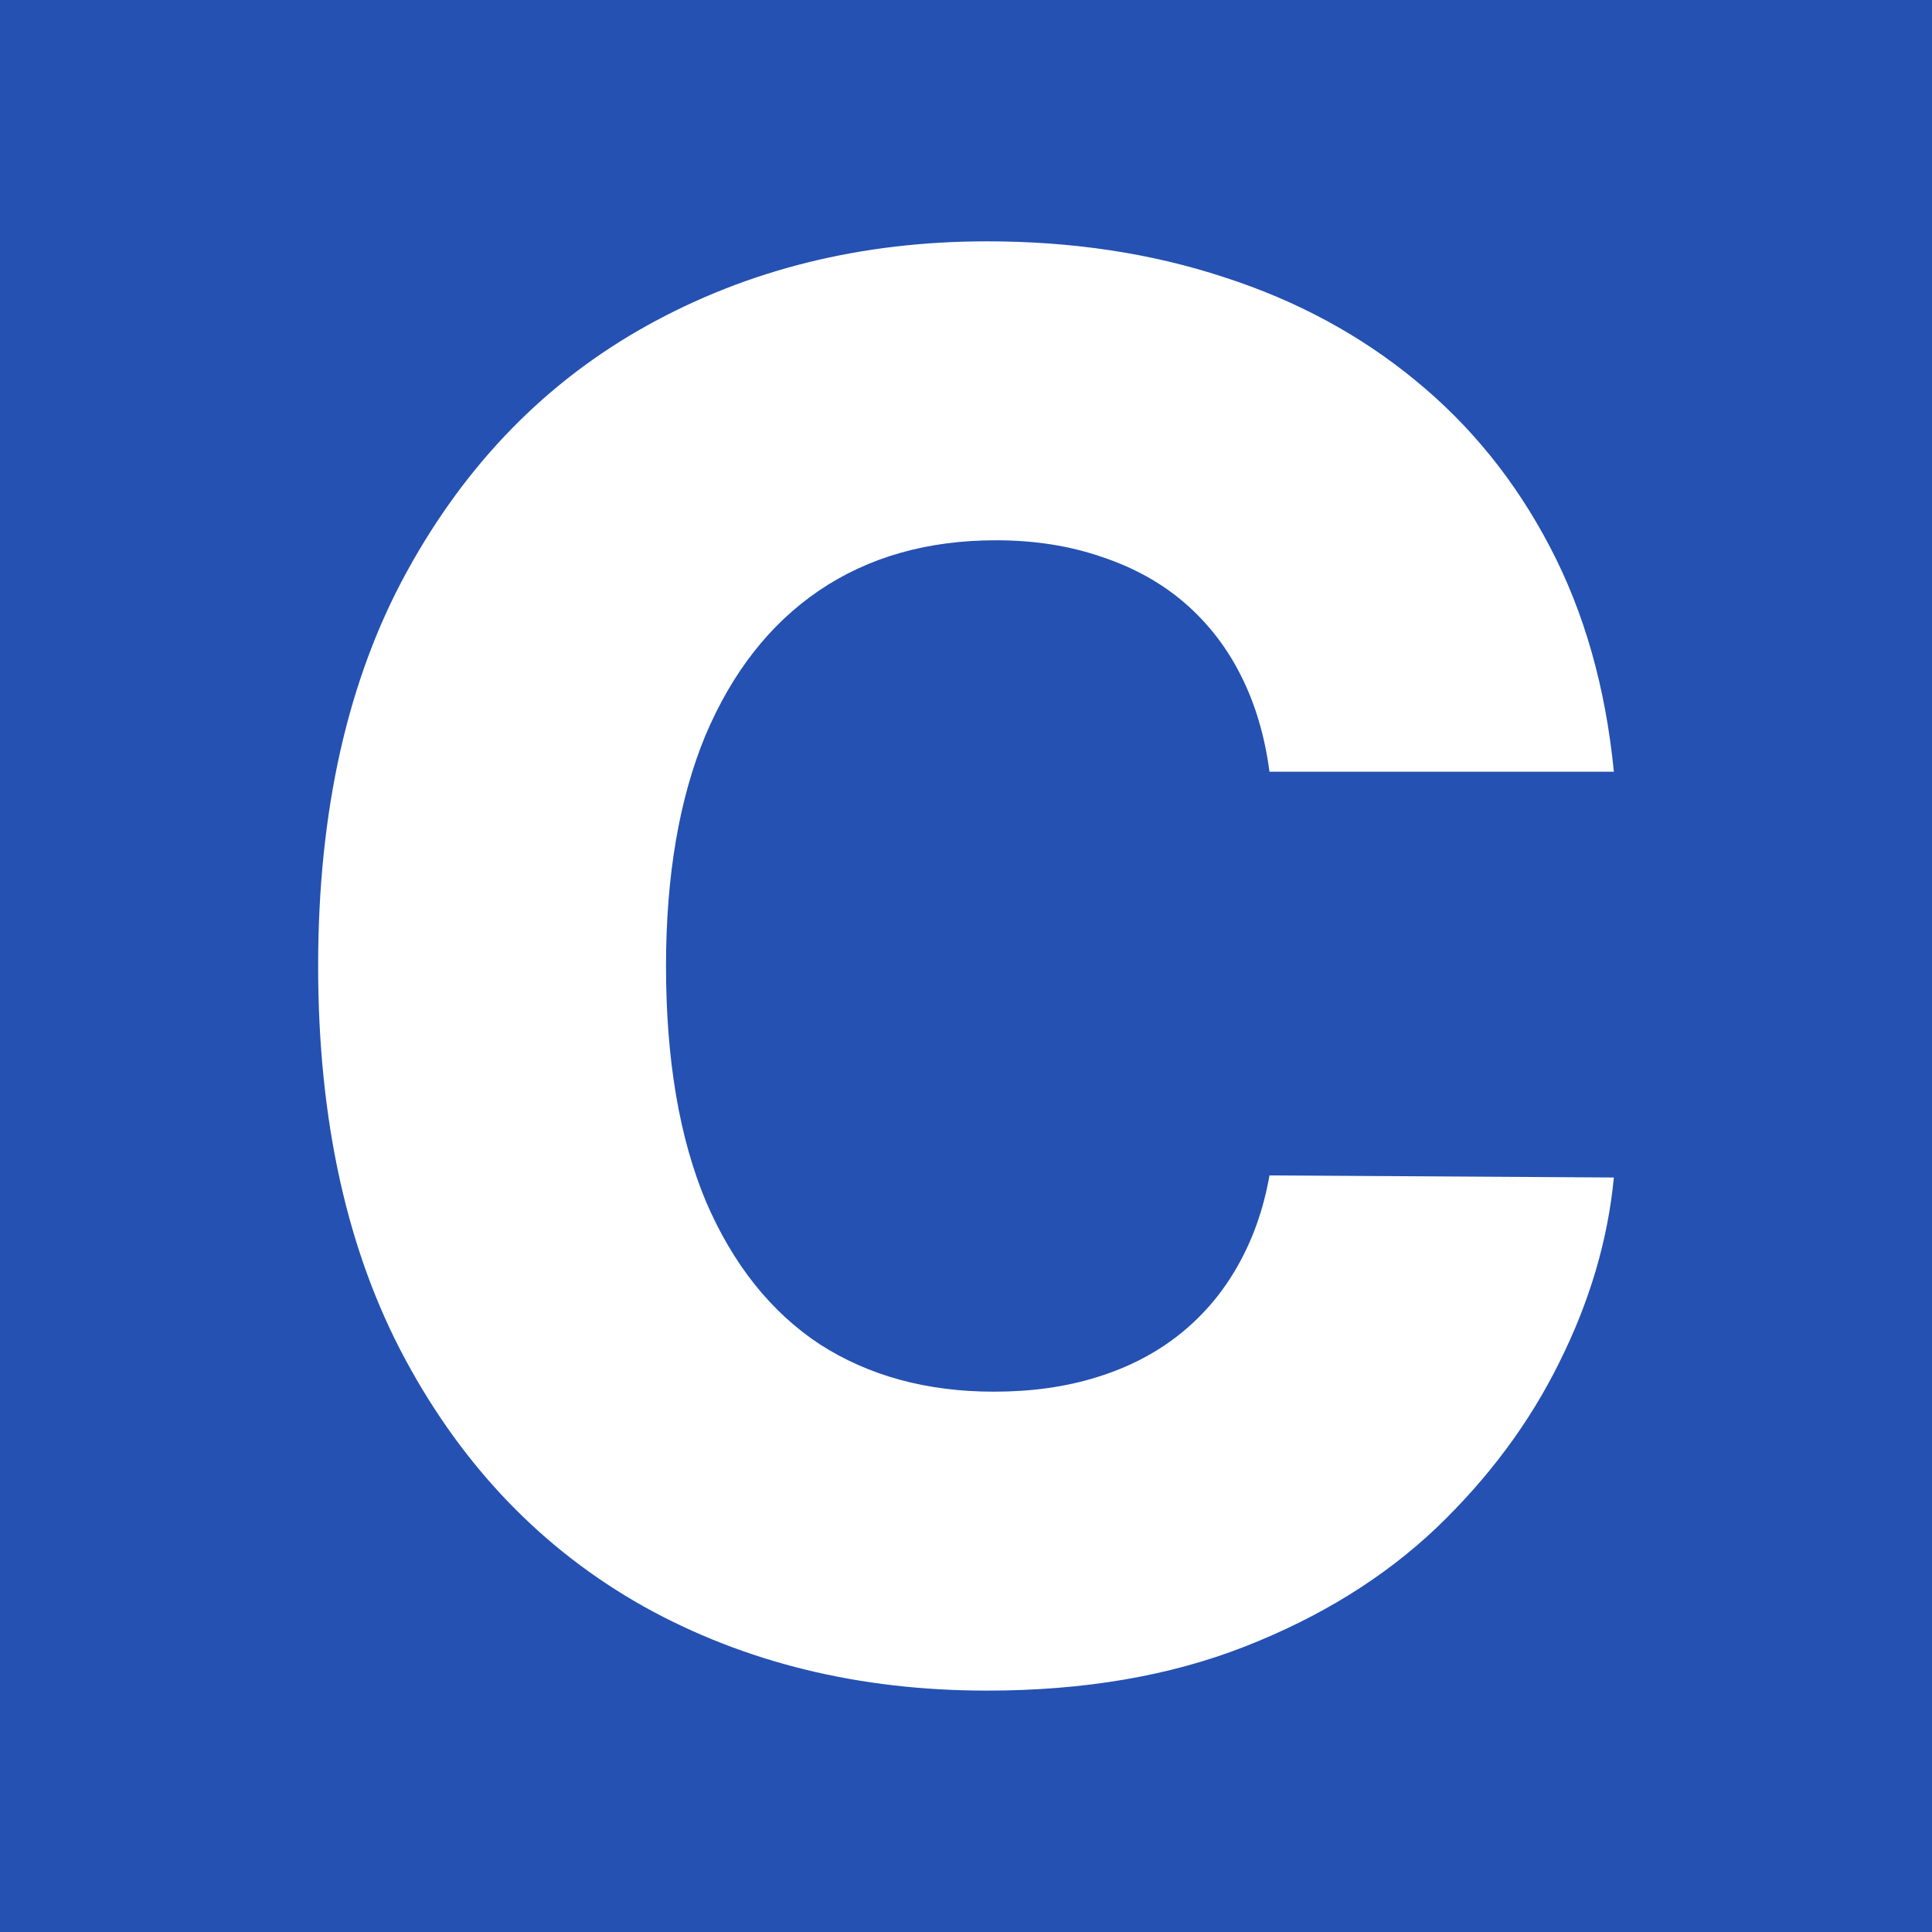
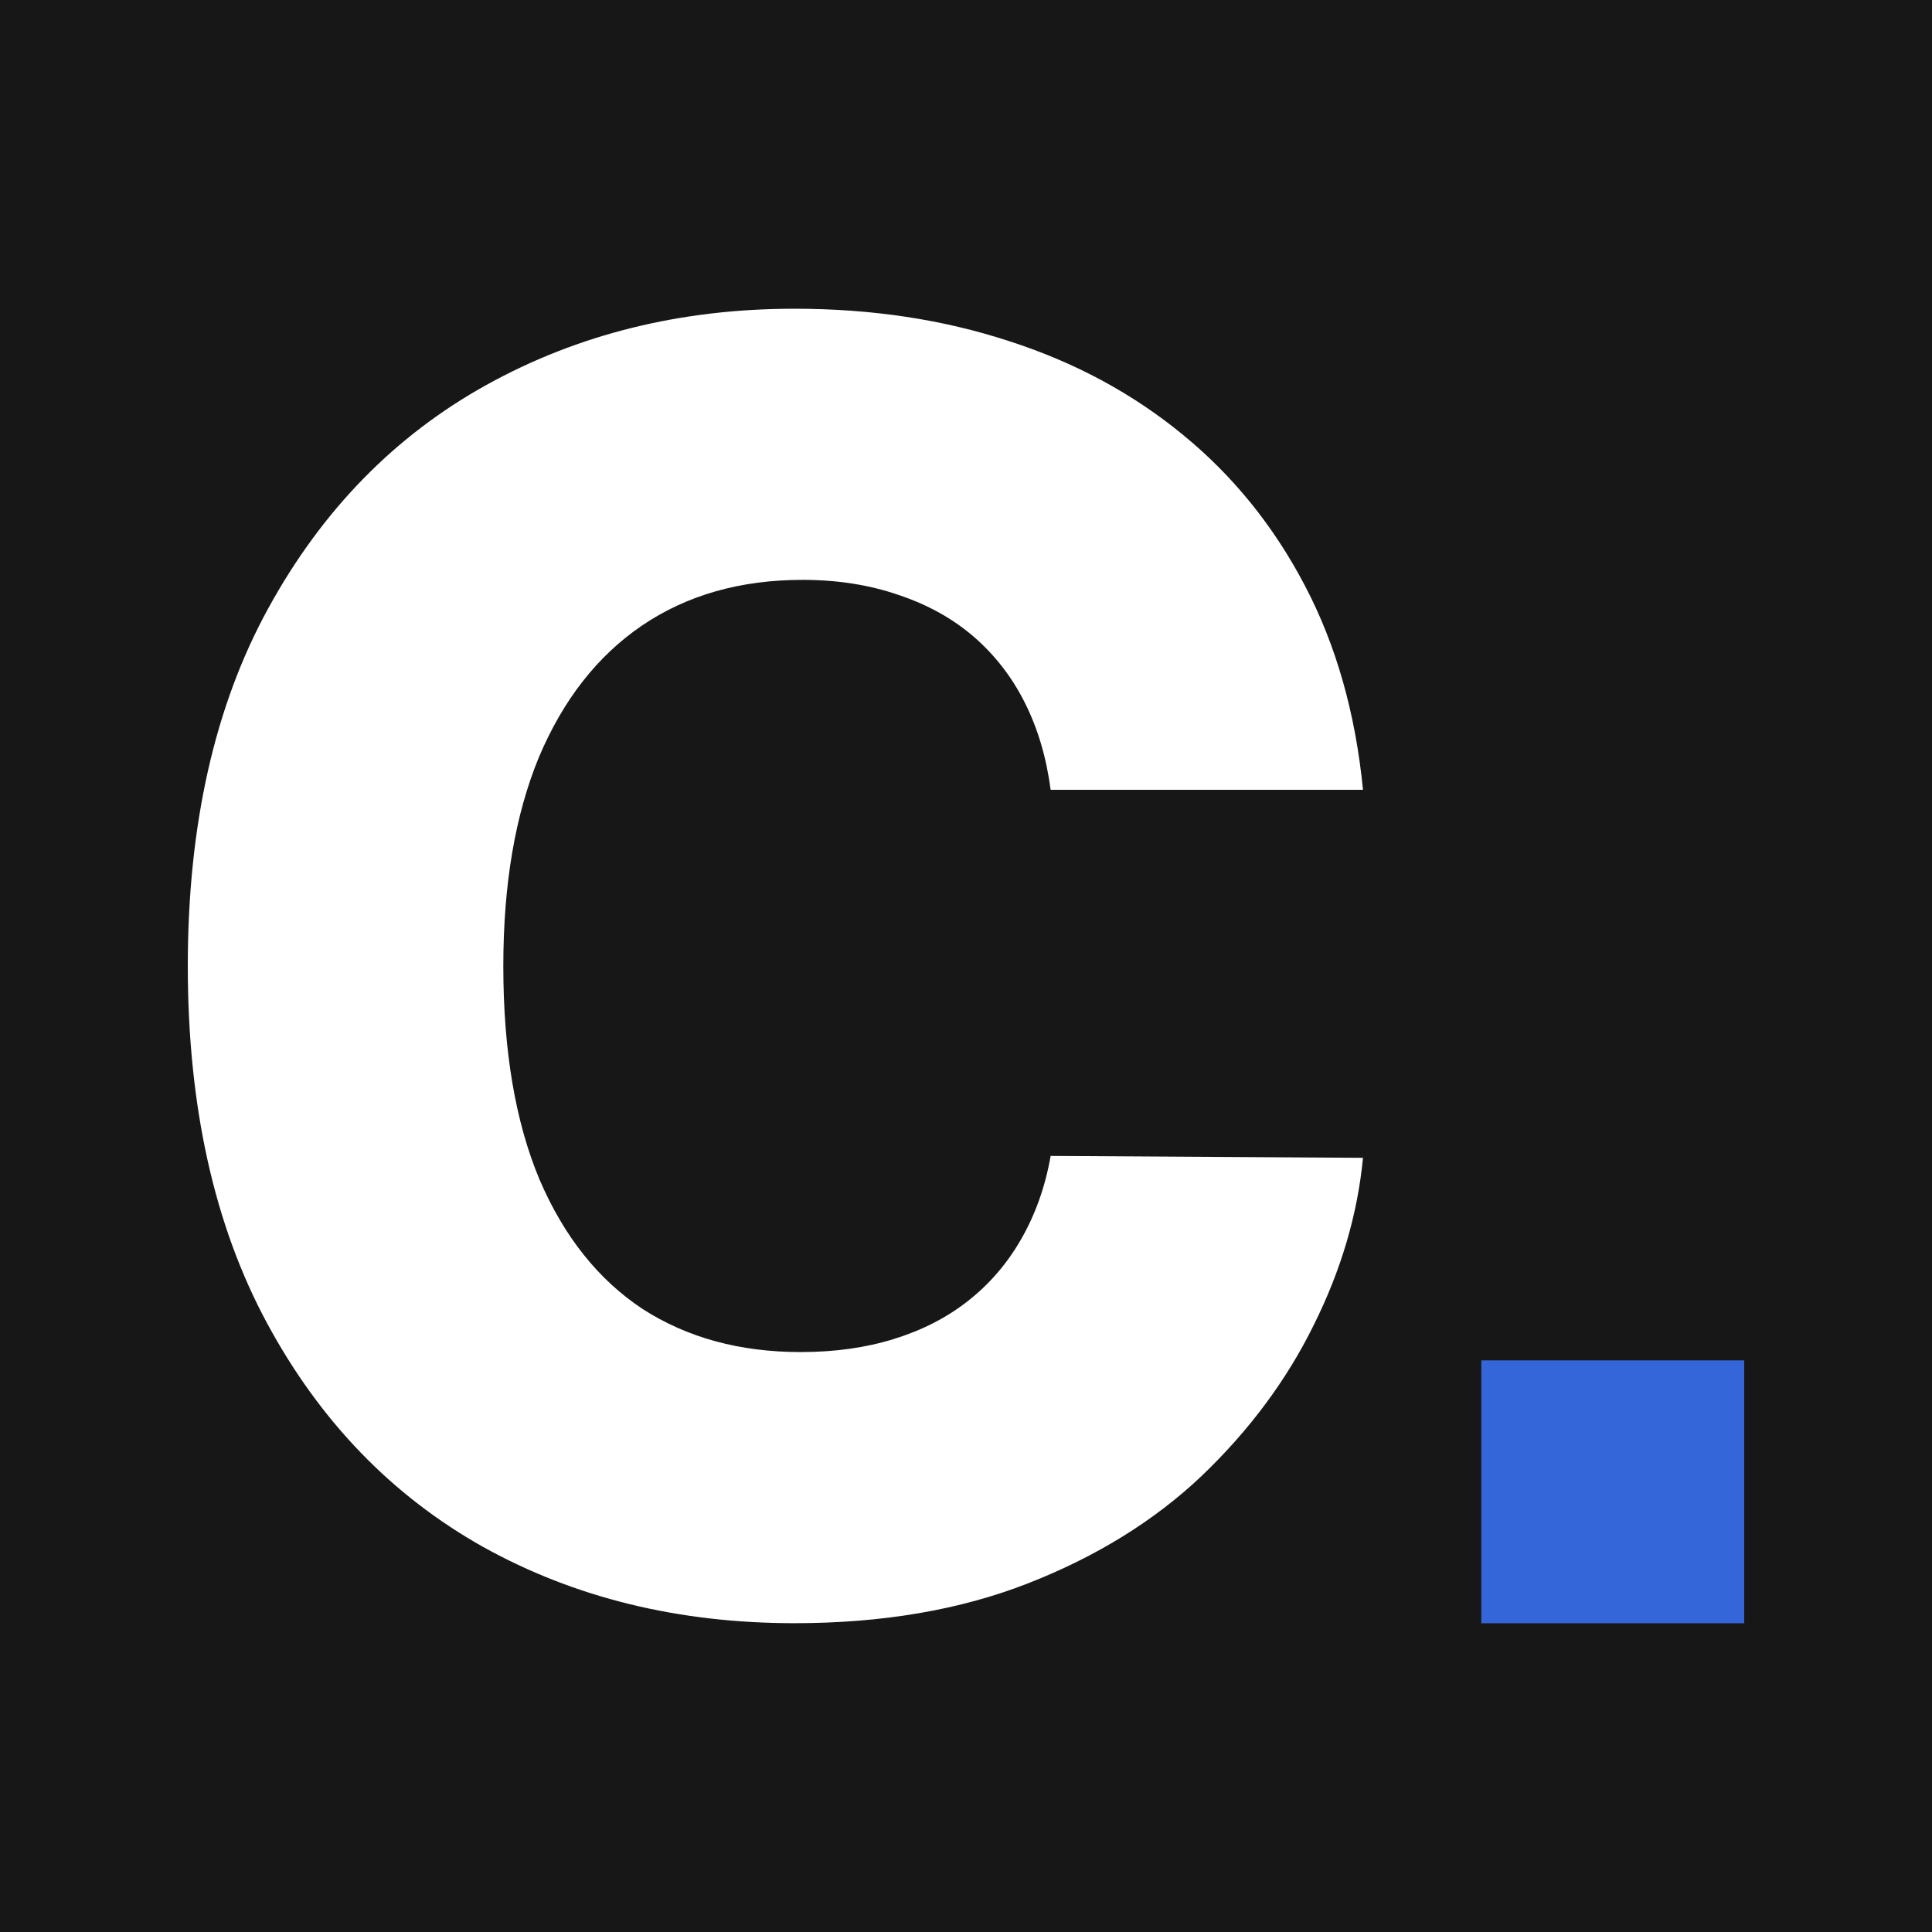
<svg xmlns="http://www.w3.org/2000/svg" viewBox="0 0 64 64" width="64" height="64">
-   <rect width="64" height="64" fill="#2451b2" />
-   <path d="M9.982 4.086H7.329C7.293 3.814 7.221 3.568 7.111 3.349C7.001 3.129 6.856 2.942 6.676 2.786C6.495 2.63 6.281 2.512 6.034 2.43C5.79 2.346 5.519 2.303 5.222 2.303C4.695 2.303 4.24 2.432 3.858 2.691C3.479 2.949 3.188 3.322 2.982 3.81C2.781 4.298 2.68 4.889 2.68 5.583C2.68 6.304 2.783 6.909 2.988 7.398C3.196 7.882 3.488 8.248 3.863 8.496C4.242 8.74 4.689 8.862 5.206 8.862C5.496 8.862 5.76 8.825 5.997 8.751C6.237 8.677 6.448 8.569 6.628 8.427C6.812 8.282 6.962 8.107 7.079 7.902C7.199 7.693 7.283 7.458 7.329 7.196L9.982 7.212C9.936 7.693 9.796 8.167 9.563 8.634C9.333 9.101 9.016 9.527 8.613 9.913C8.21 10.295 7.718 10.599 7.138 10.826C6.561 11.052 5.899 11.165 5.153 11.165C4.169 11.165 3.288 10.95 2.51 10.518C1.735 10.083 1.123 9.45 0.674 8.618C0.225 7.787 0 6.775 0 5.583C0 4.387 0.228 3.373 0.685 2.542C1.141 1.711 1.758 1.079 2.537 0.647C3.315 0.216 4.187 0 5.153 0C5.811 0 6.419 0.092 6.978 0.276C7.537 0.456 8.029 0.722 8.454 1.072C8.878 1.419 9.223 1.845 9.488 2.351C9.754 2.857 9.918 3.435 9.982 4.086Z" transform="translate(10.5387 7.99439) scale(4.3)" fill="#fff" />
+   <rect width="64" height="64" fill="#171717" />
+   <path d="M9.982 4.086H7.329C7.293 3.814 7.221 3.568 7.111 3.349C7.001 3.129 6.856 2.942 6.676 2.786C6.495 2.63 6.281 2.512 6.034 2.43C5.79 2.346 5.519 2.303 5.222 2.303C4.695 2.303 4.24 2.432 3.858 2.691C3.479 2.949 3.188 3.322 2.982 3.81C2.781 4.298 2.68 4.889 2.68 5.583C2.68 6.304 2.783 6.909 2.988 7.398C3.196 7.882 3.488 8.248 3.863 8.496C4.242 8.74 4.689 8.862 5.206 8.862C5.496 8.862 5.76 8.825 5.997 8.751C6.237 8.677 6.448 8.569 6.628 8.427C6.812 8.282 6.962 8.107 7.079 7.902C7.199 7.693 7.283 7.458 7.329 7.196L9.982 7.212C9.936 7.693 9.796 8.167 9.563 8.634C9.333 9.101 9.016 9.527 8.613 9.913C8.21 10.295 7.718 10.599 7.138 10.826C6.561 11.052 5.899 11.165 5.153 11.165C4.169 11.165 3.288 10.95 2.51 10.518C1.735 10.083 1.123 9.45 0.674 8.618C0.225 7.787 0 6.775 0 5.583C0 4.387 0.228 3.373 0.685 2.542C1.141 1.711 1.758 1.079 2.537 0.647C3.315 0.216 4.187 0 5.153 0C5.811 0 6.419 0.092 6.978 0.276C7.537 0.456 8.029 0.722 8.454 1.072C8.878 1.419 9.223 1.845 9.488 2.351C9.754 2.857 9.918 3.435 9.982 4.086Z" transform="translate(6.221 10.227) scale(3.9)" fill="#fff" />
+   <rect x="49.070" y="45.064" width="8.709" height="8.709" fill="#3566d9" />
</svg>
